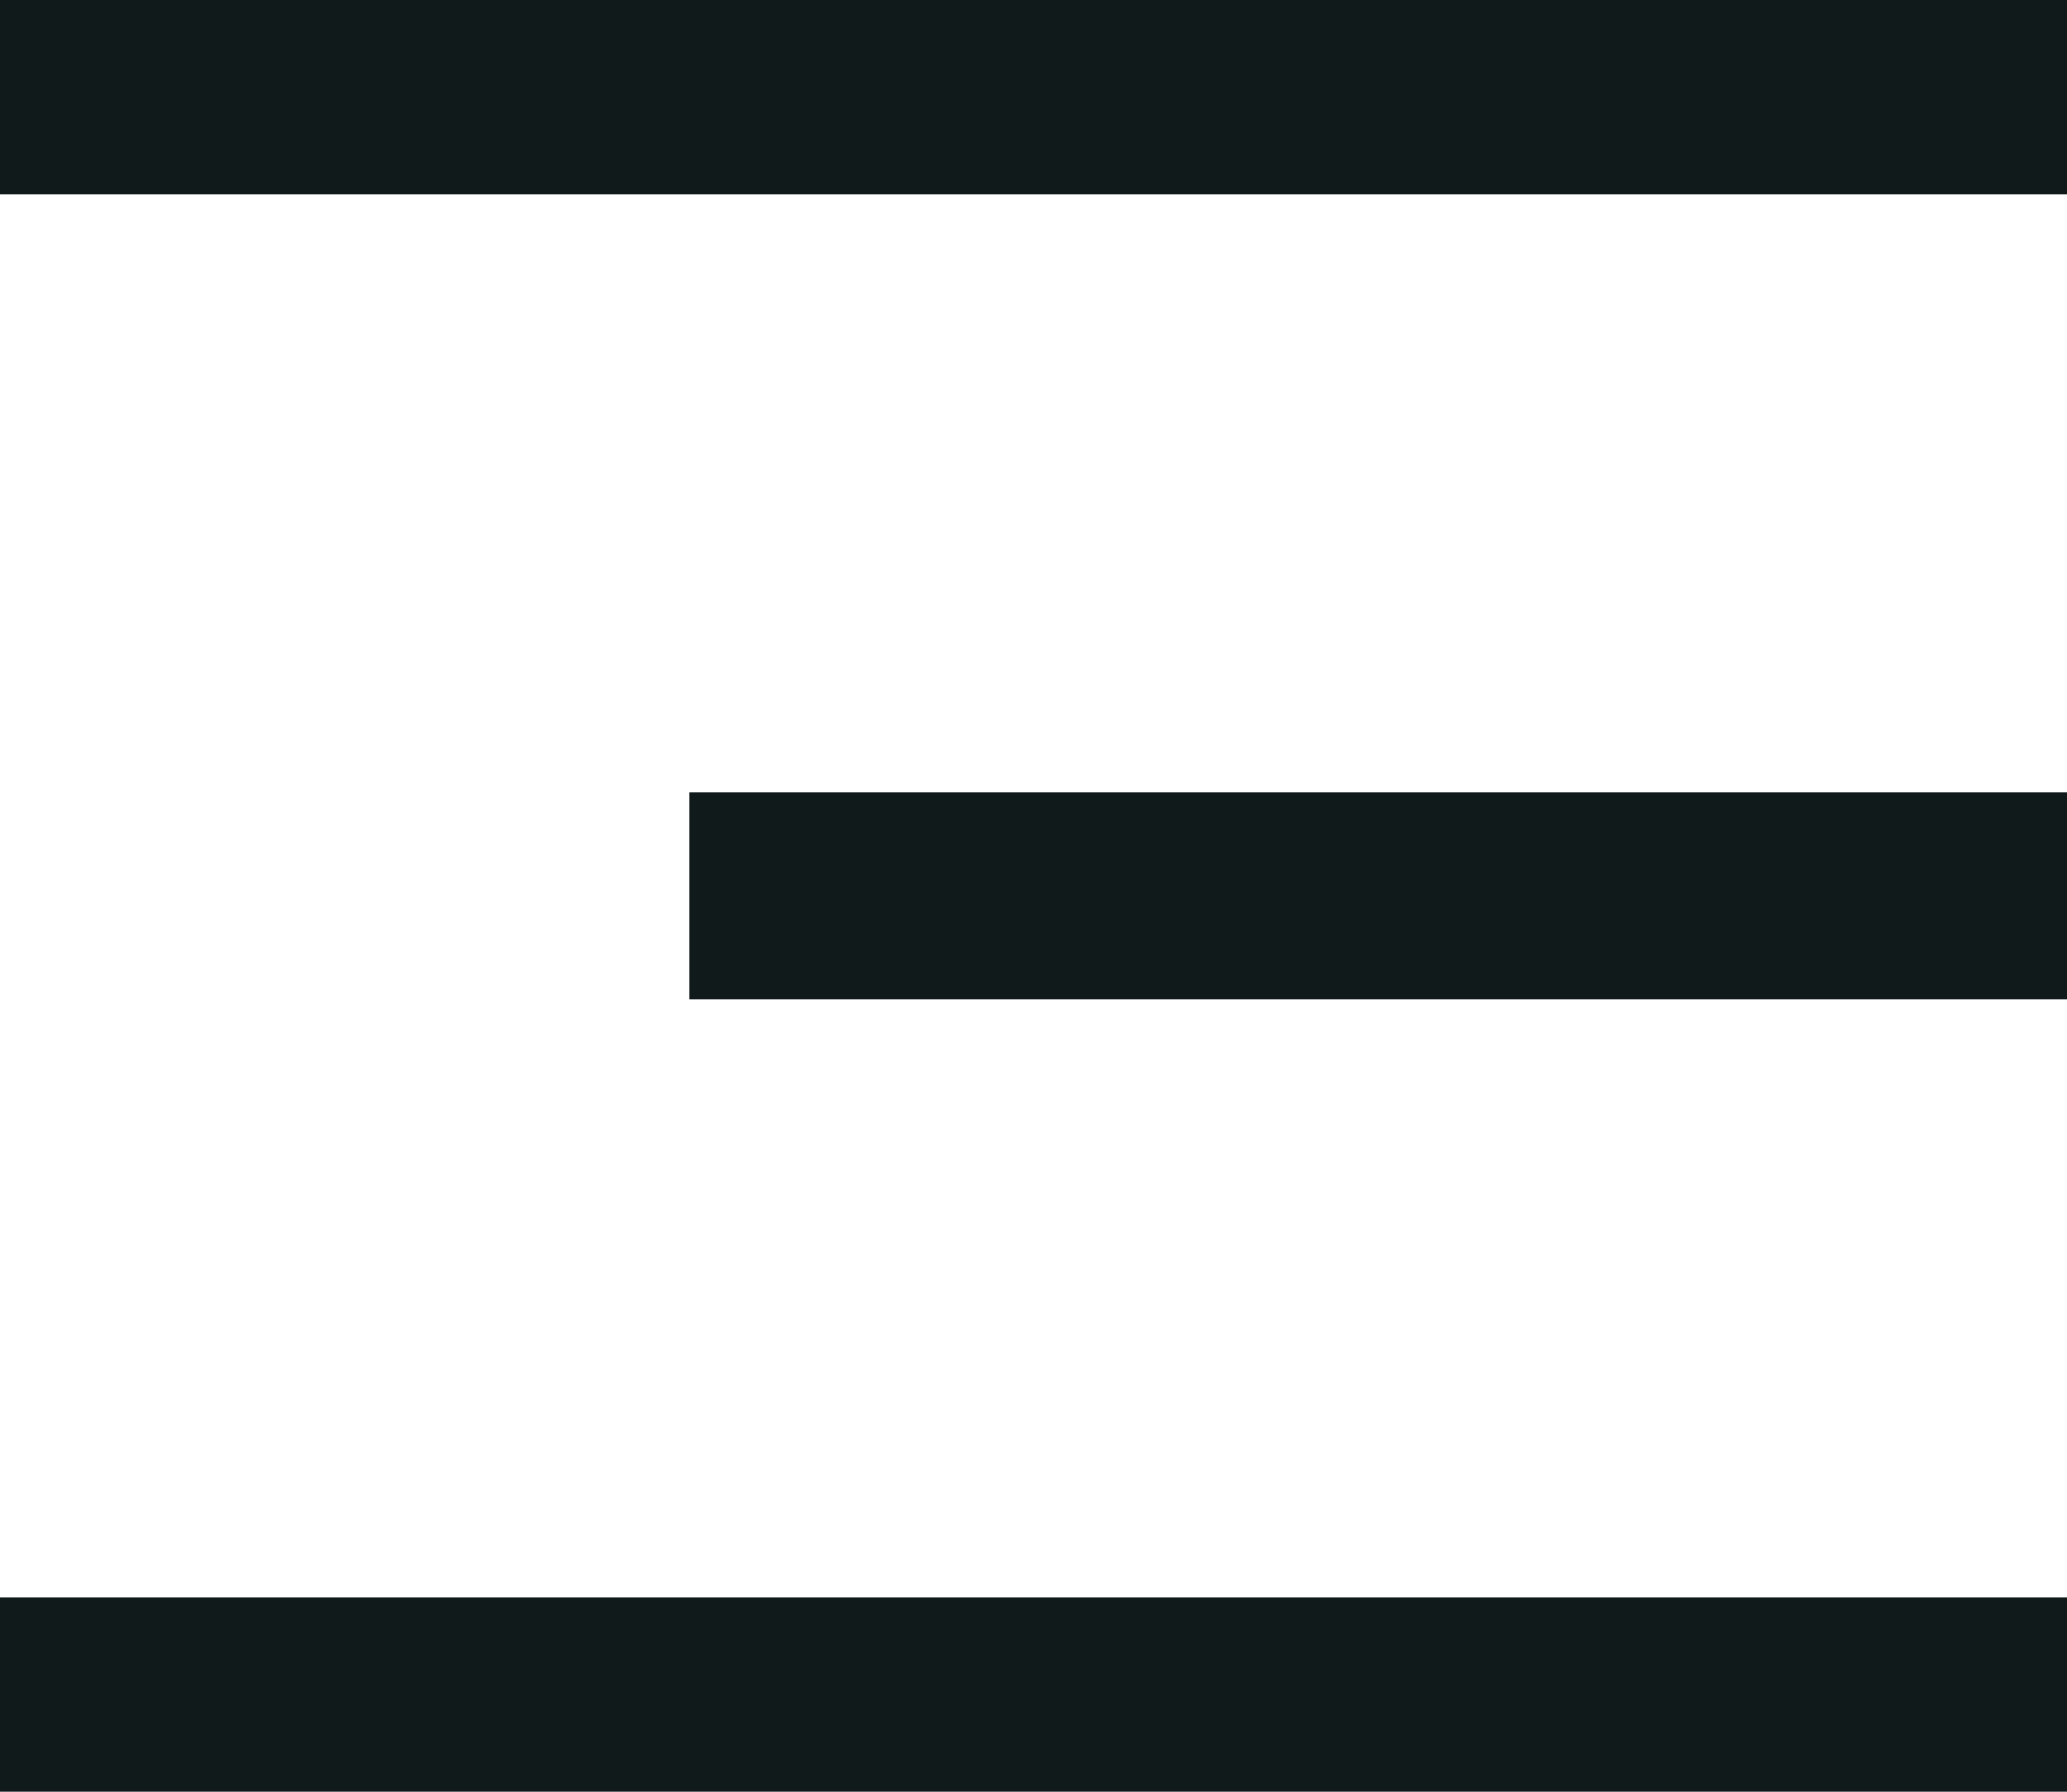
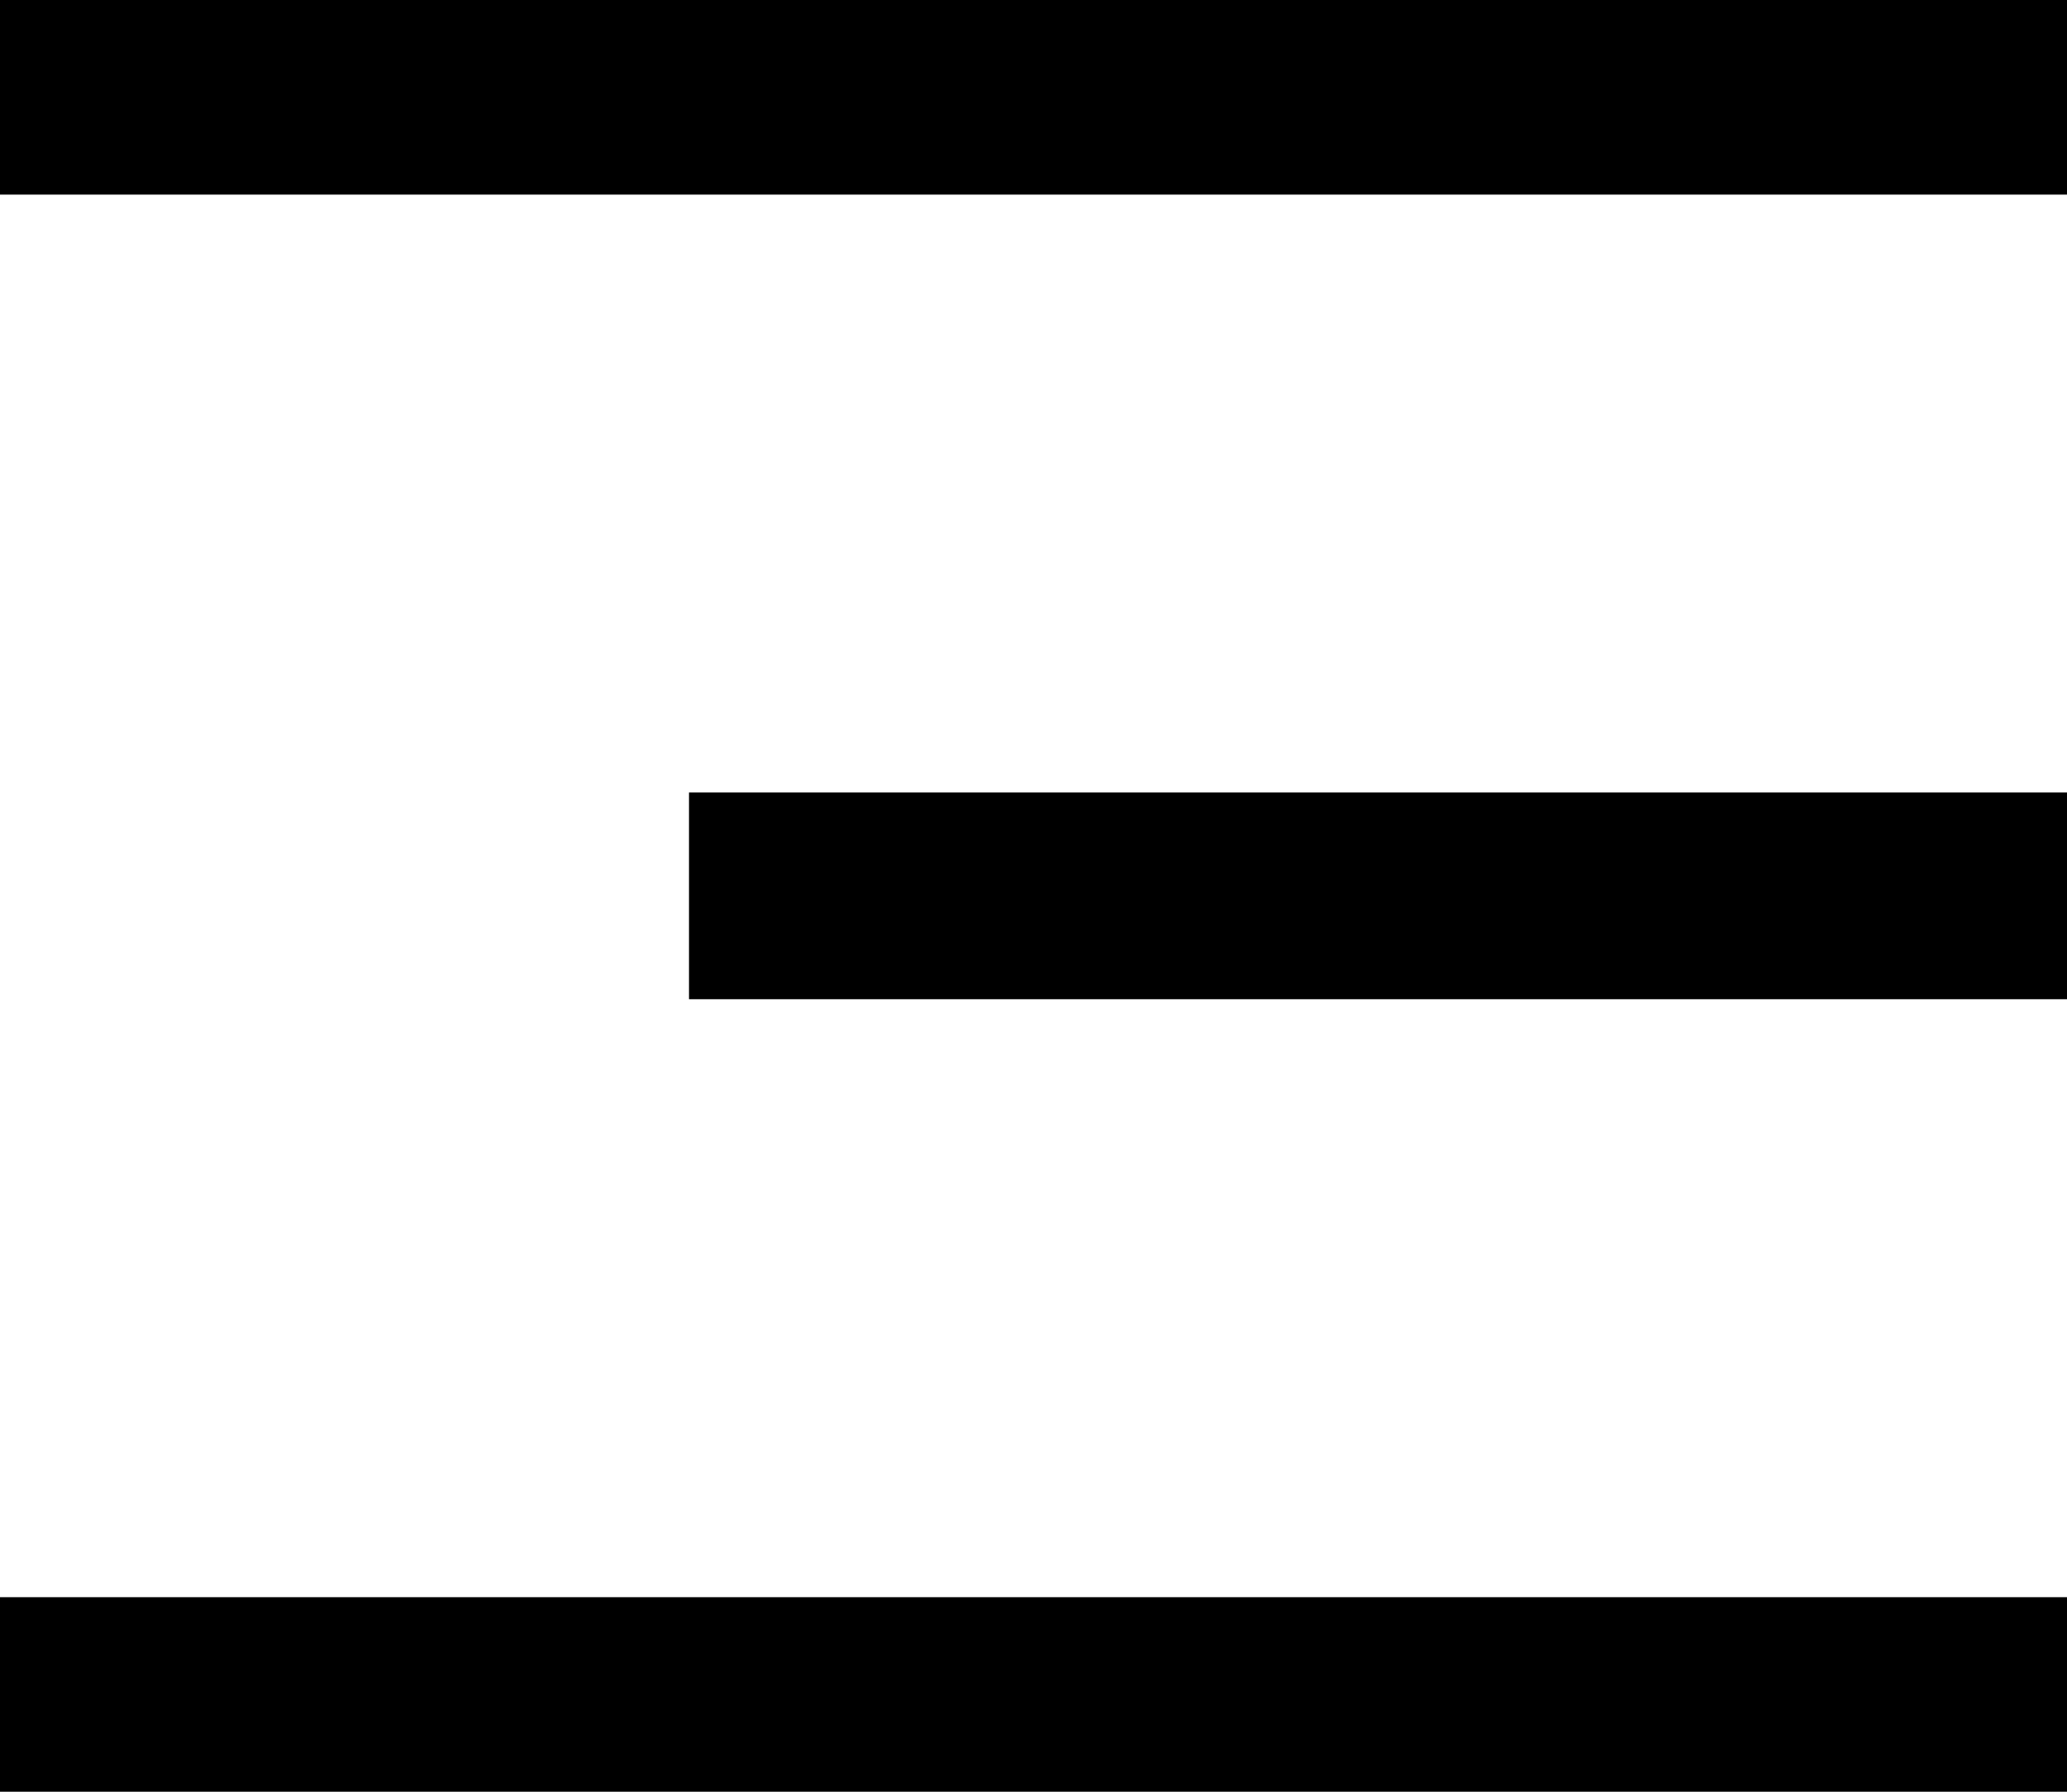
<svg xmlns="http://www.w3.org/2000/svg" width="30" height="26" viewBox="0 0 30 26" fill="none">
-   <path d="M0 0V2.824H30V0H0ZM10 11.5V14.5H30V11.5H10ZM0 23.177V26H30V23.177H0Z" fill="#111A1B" />
+   <path d="M0 0V2.824H30V0H0ZM10 11.5V14.5H30V11.5H10ZM0 23.177V26H30V23.177H0Z" fill="currentColor" />
</svg>
